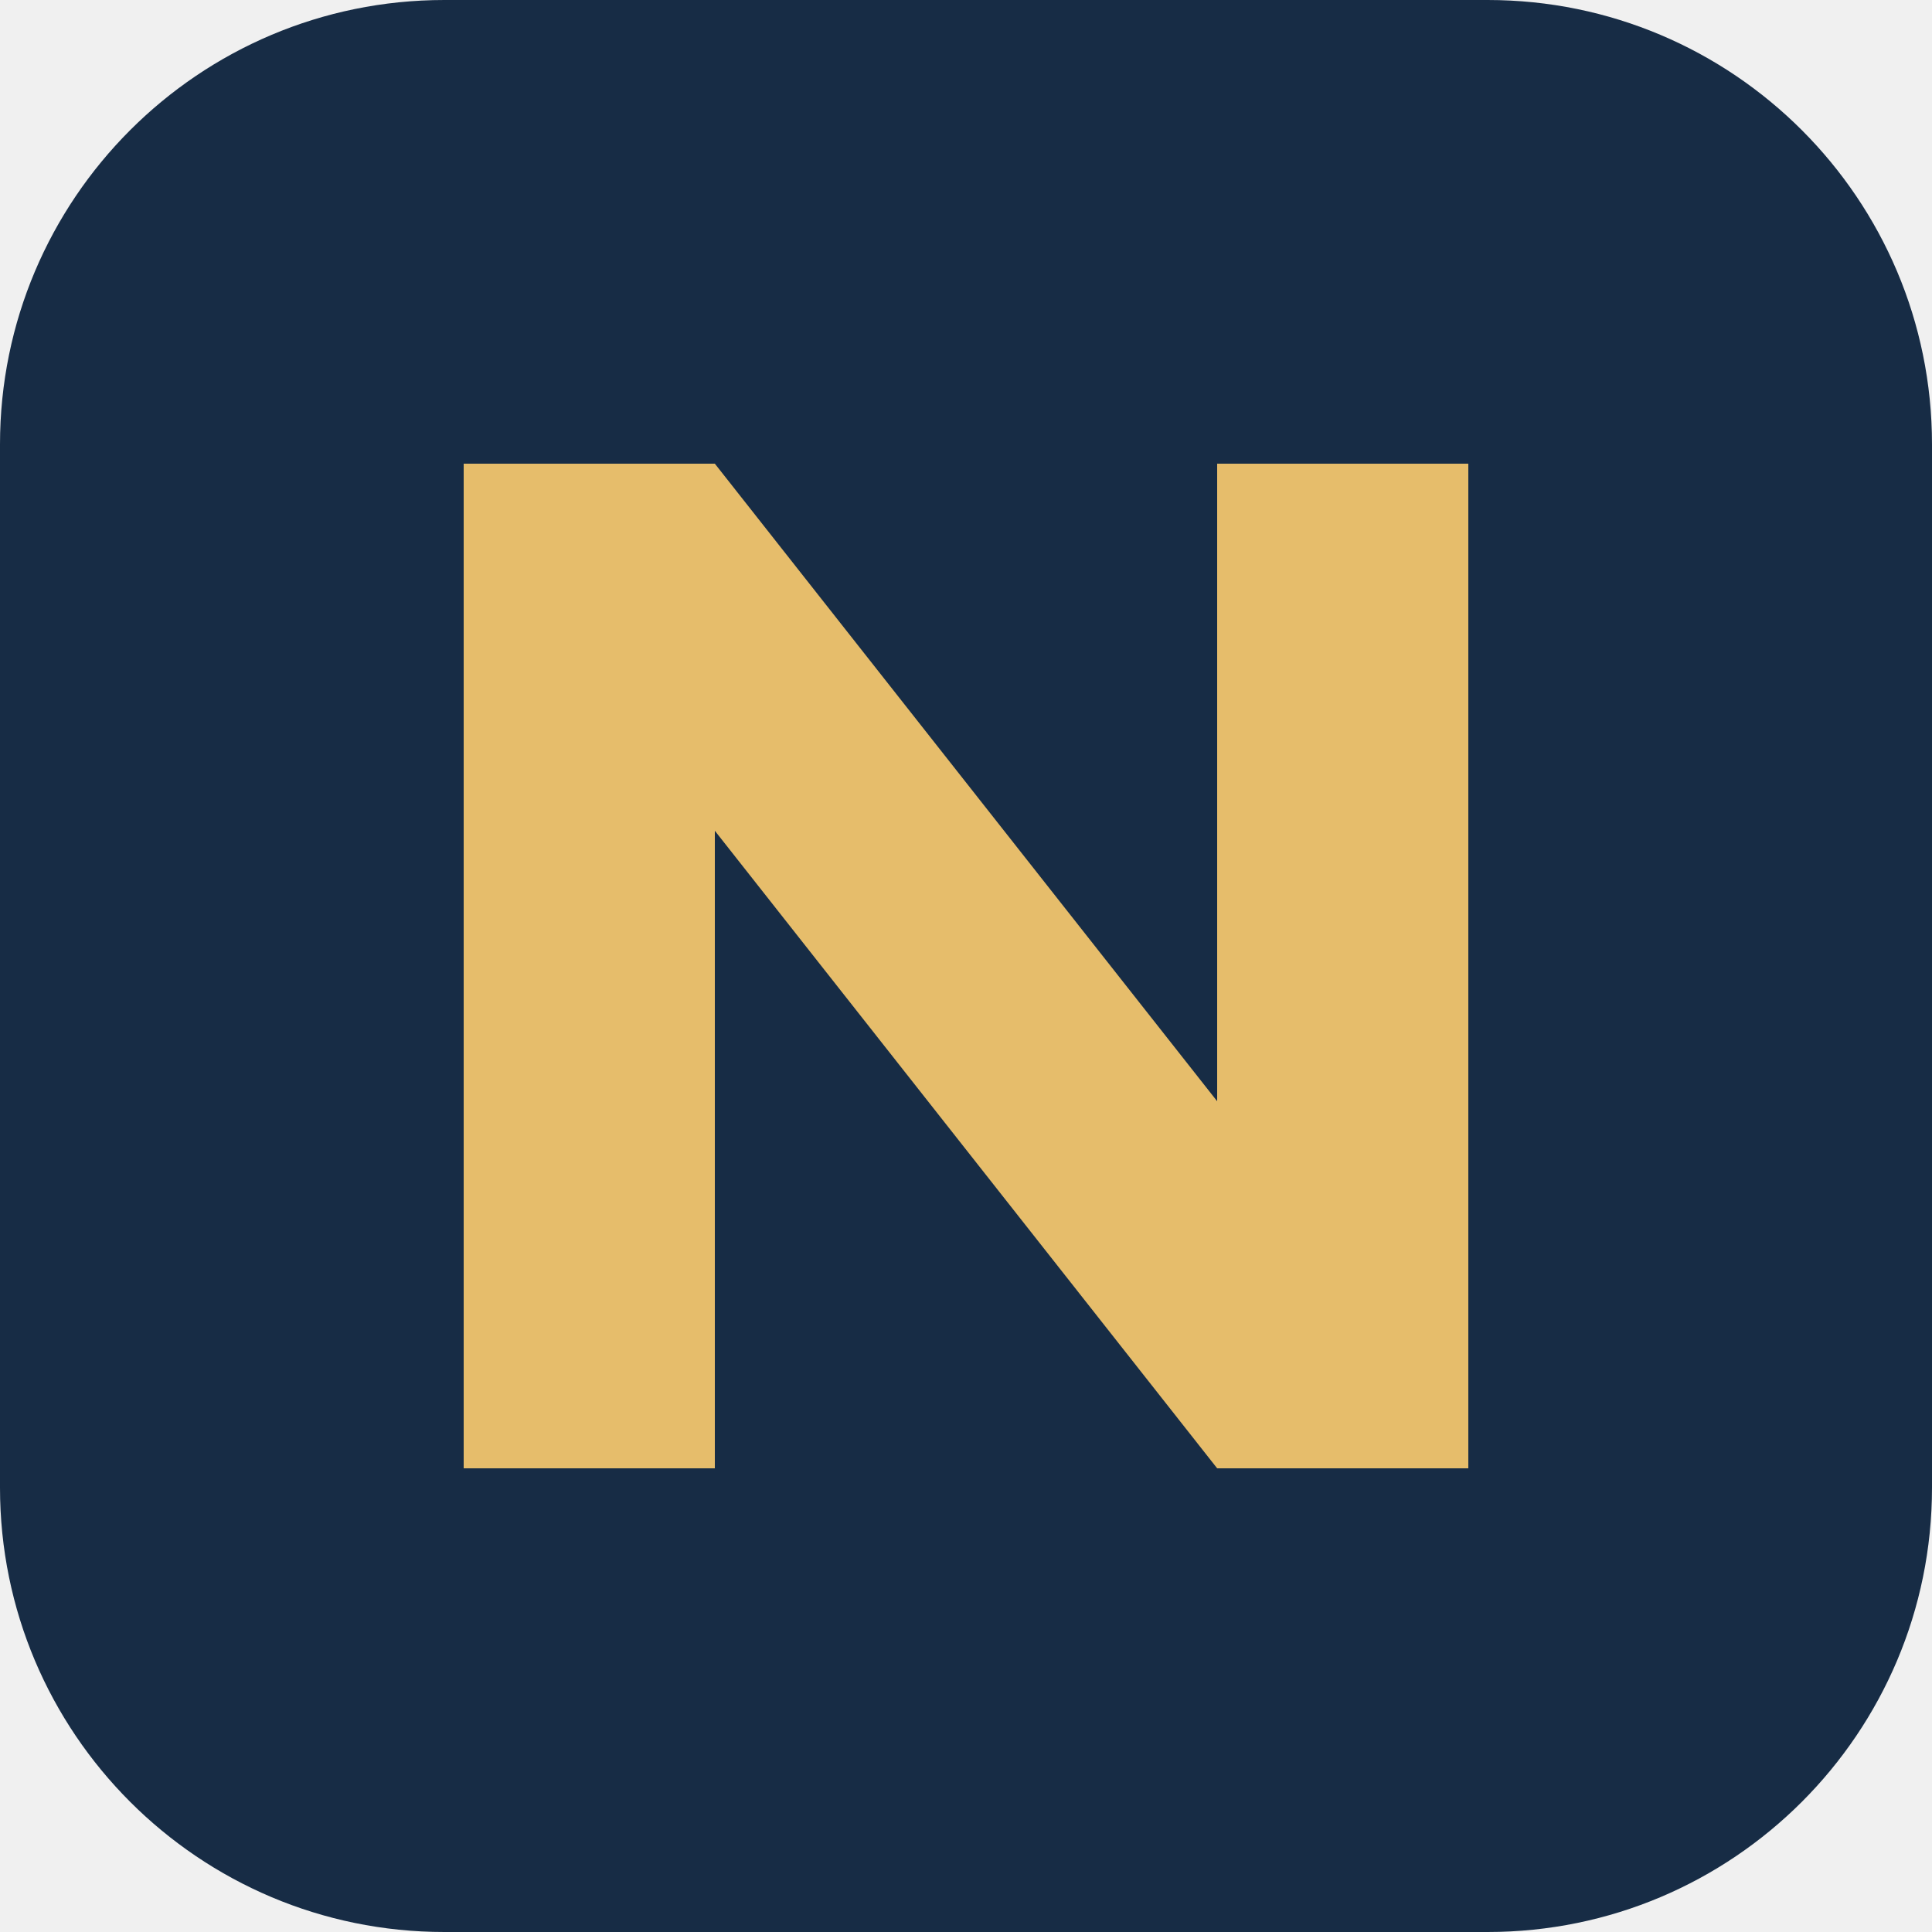
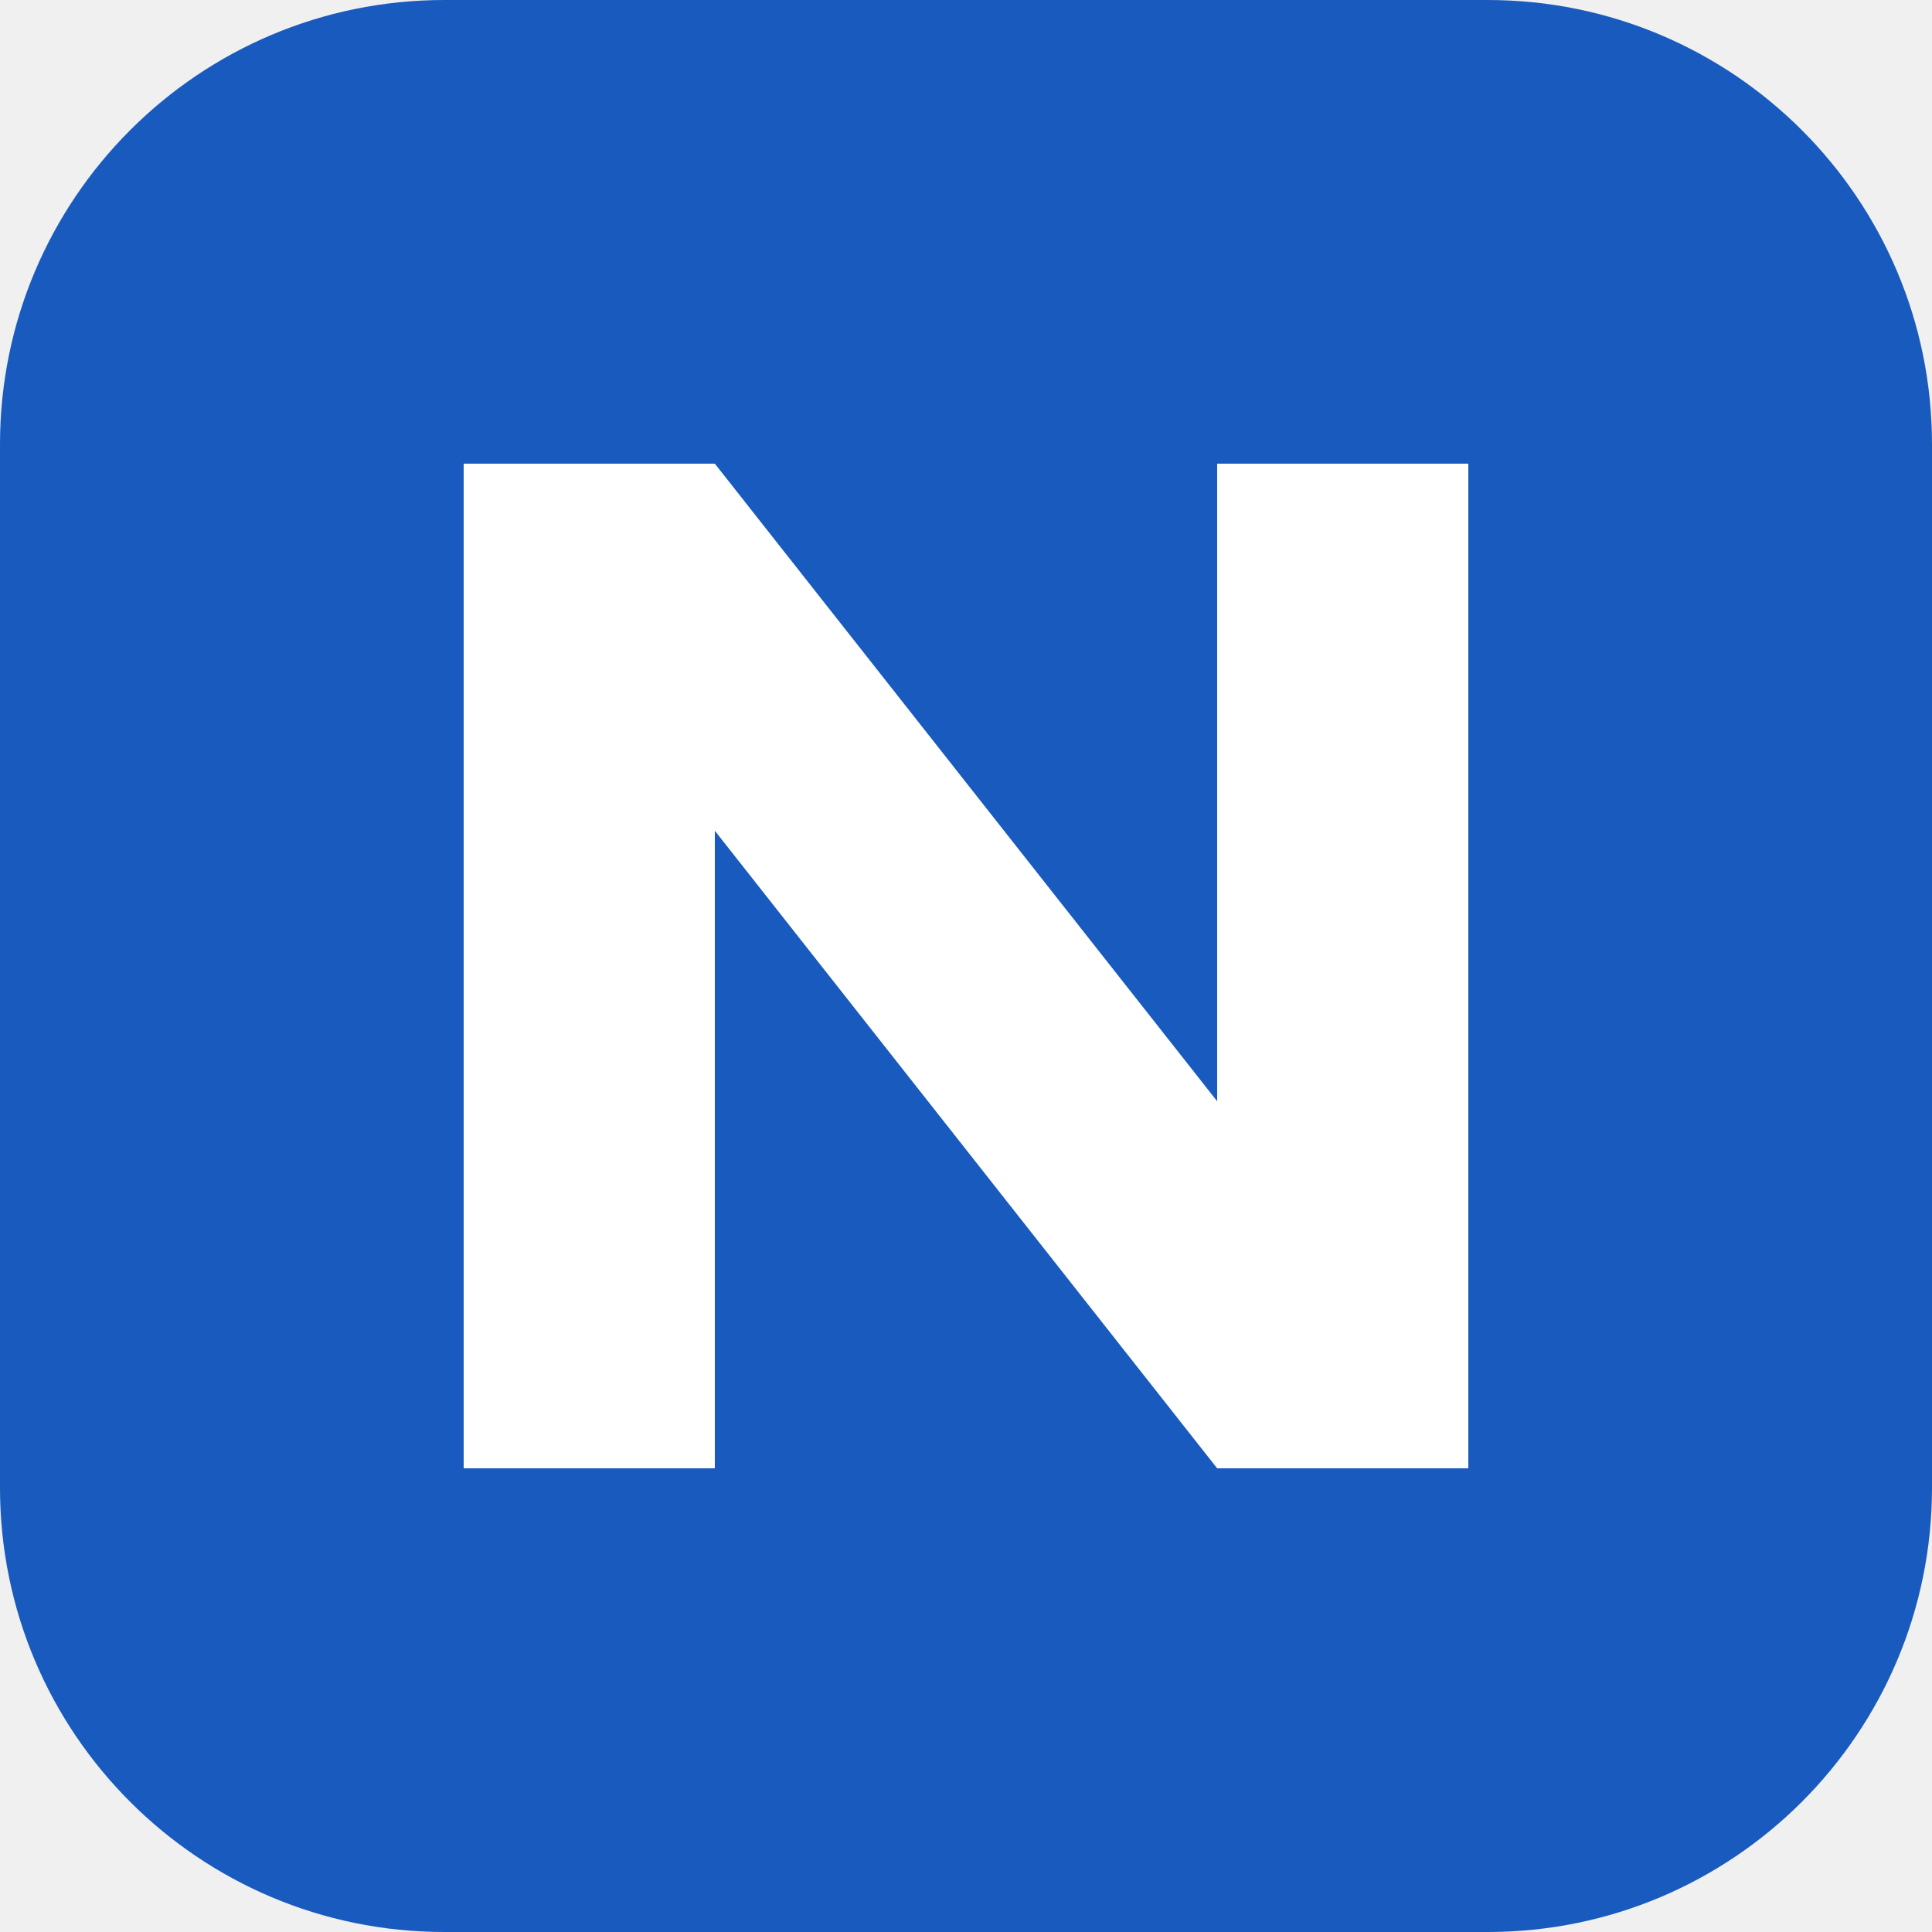
<svg xmlns="http://www.w3.org/2000/svg" viewBox="0 0 100 100">
-   <rect width="100" height="100" rx="23" fill="#172c45" />
-   <path d="M24 76V24h13l26 33V24h13v52H63L37 43v33z" fill="#e6bd6b" />
+   <rect width="100" height="100" rx="23" fill="#185ABD" />
+   <path d="M24 76V24h13l26 33V24h13v52H63L37 43v33z" fill="#FFFFFF" />
</svg>
